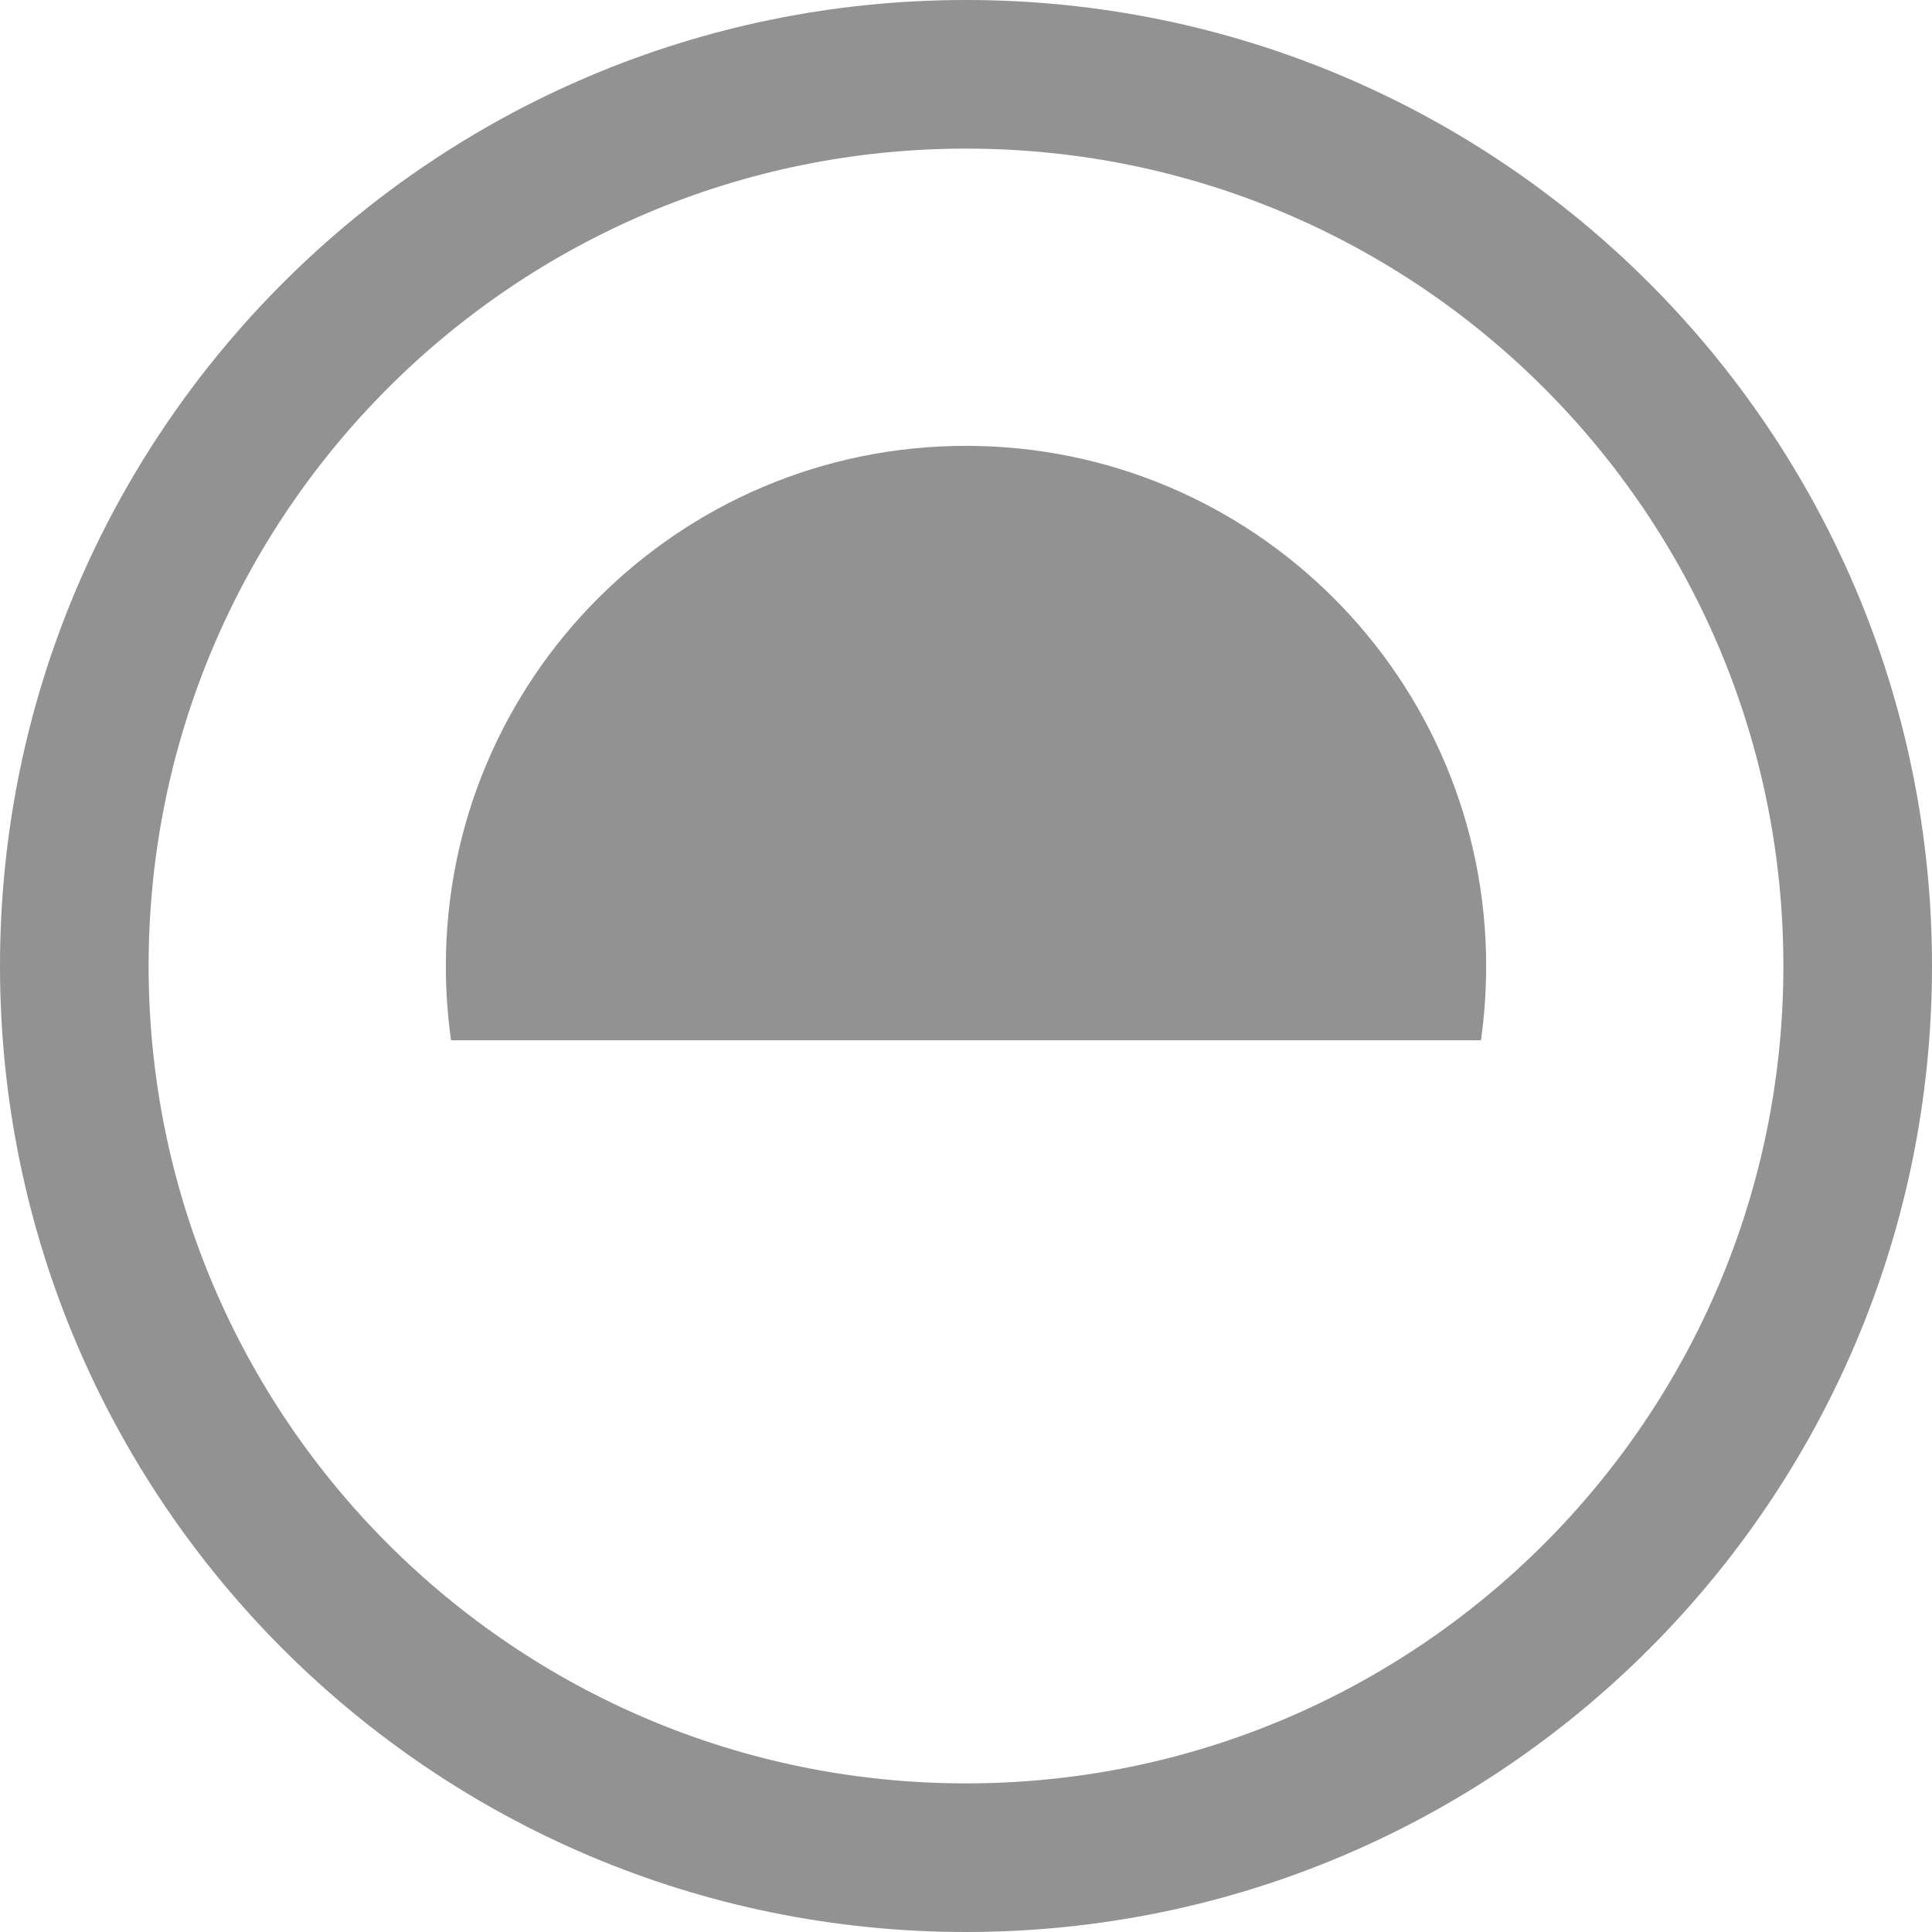
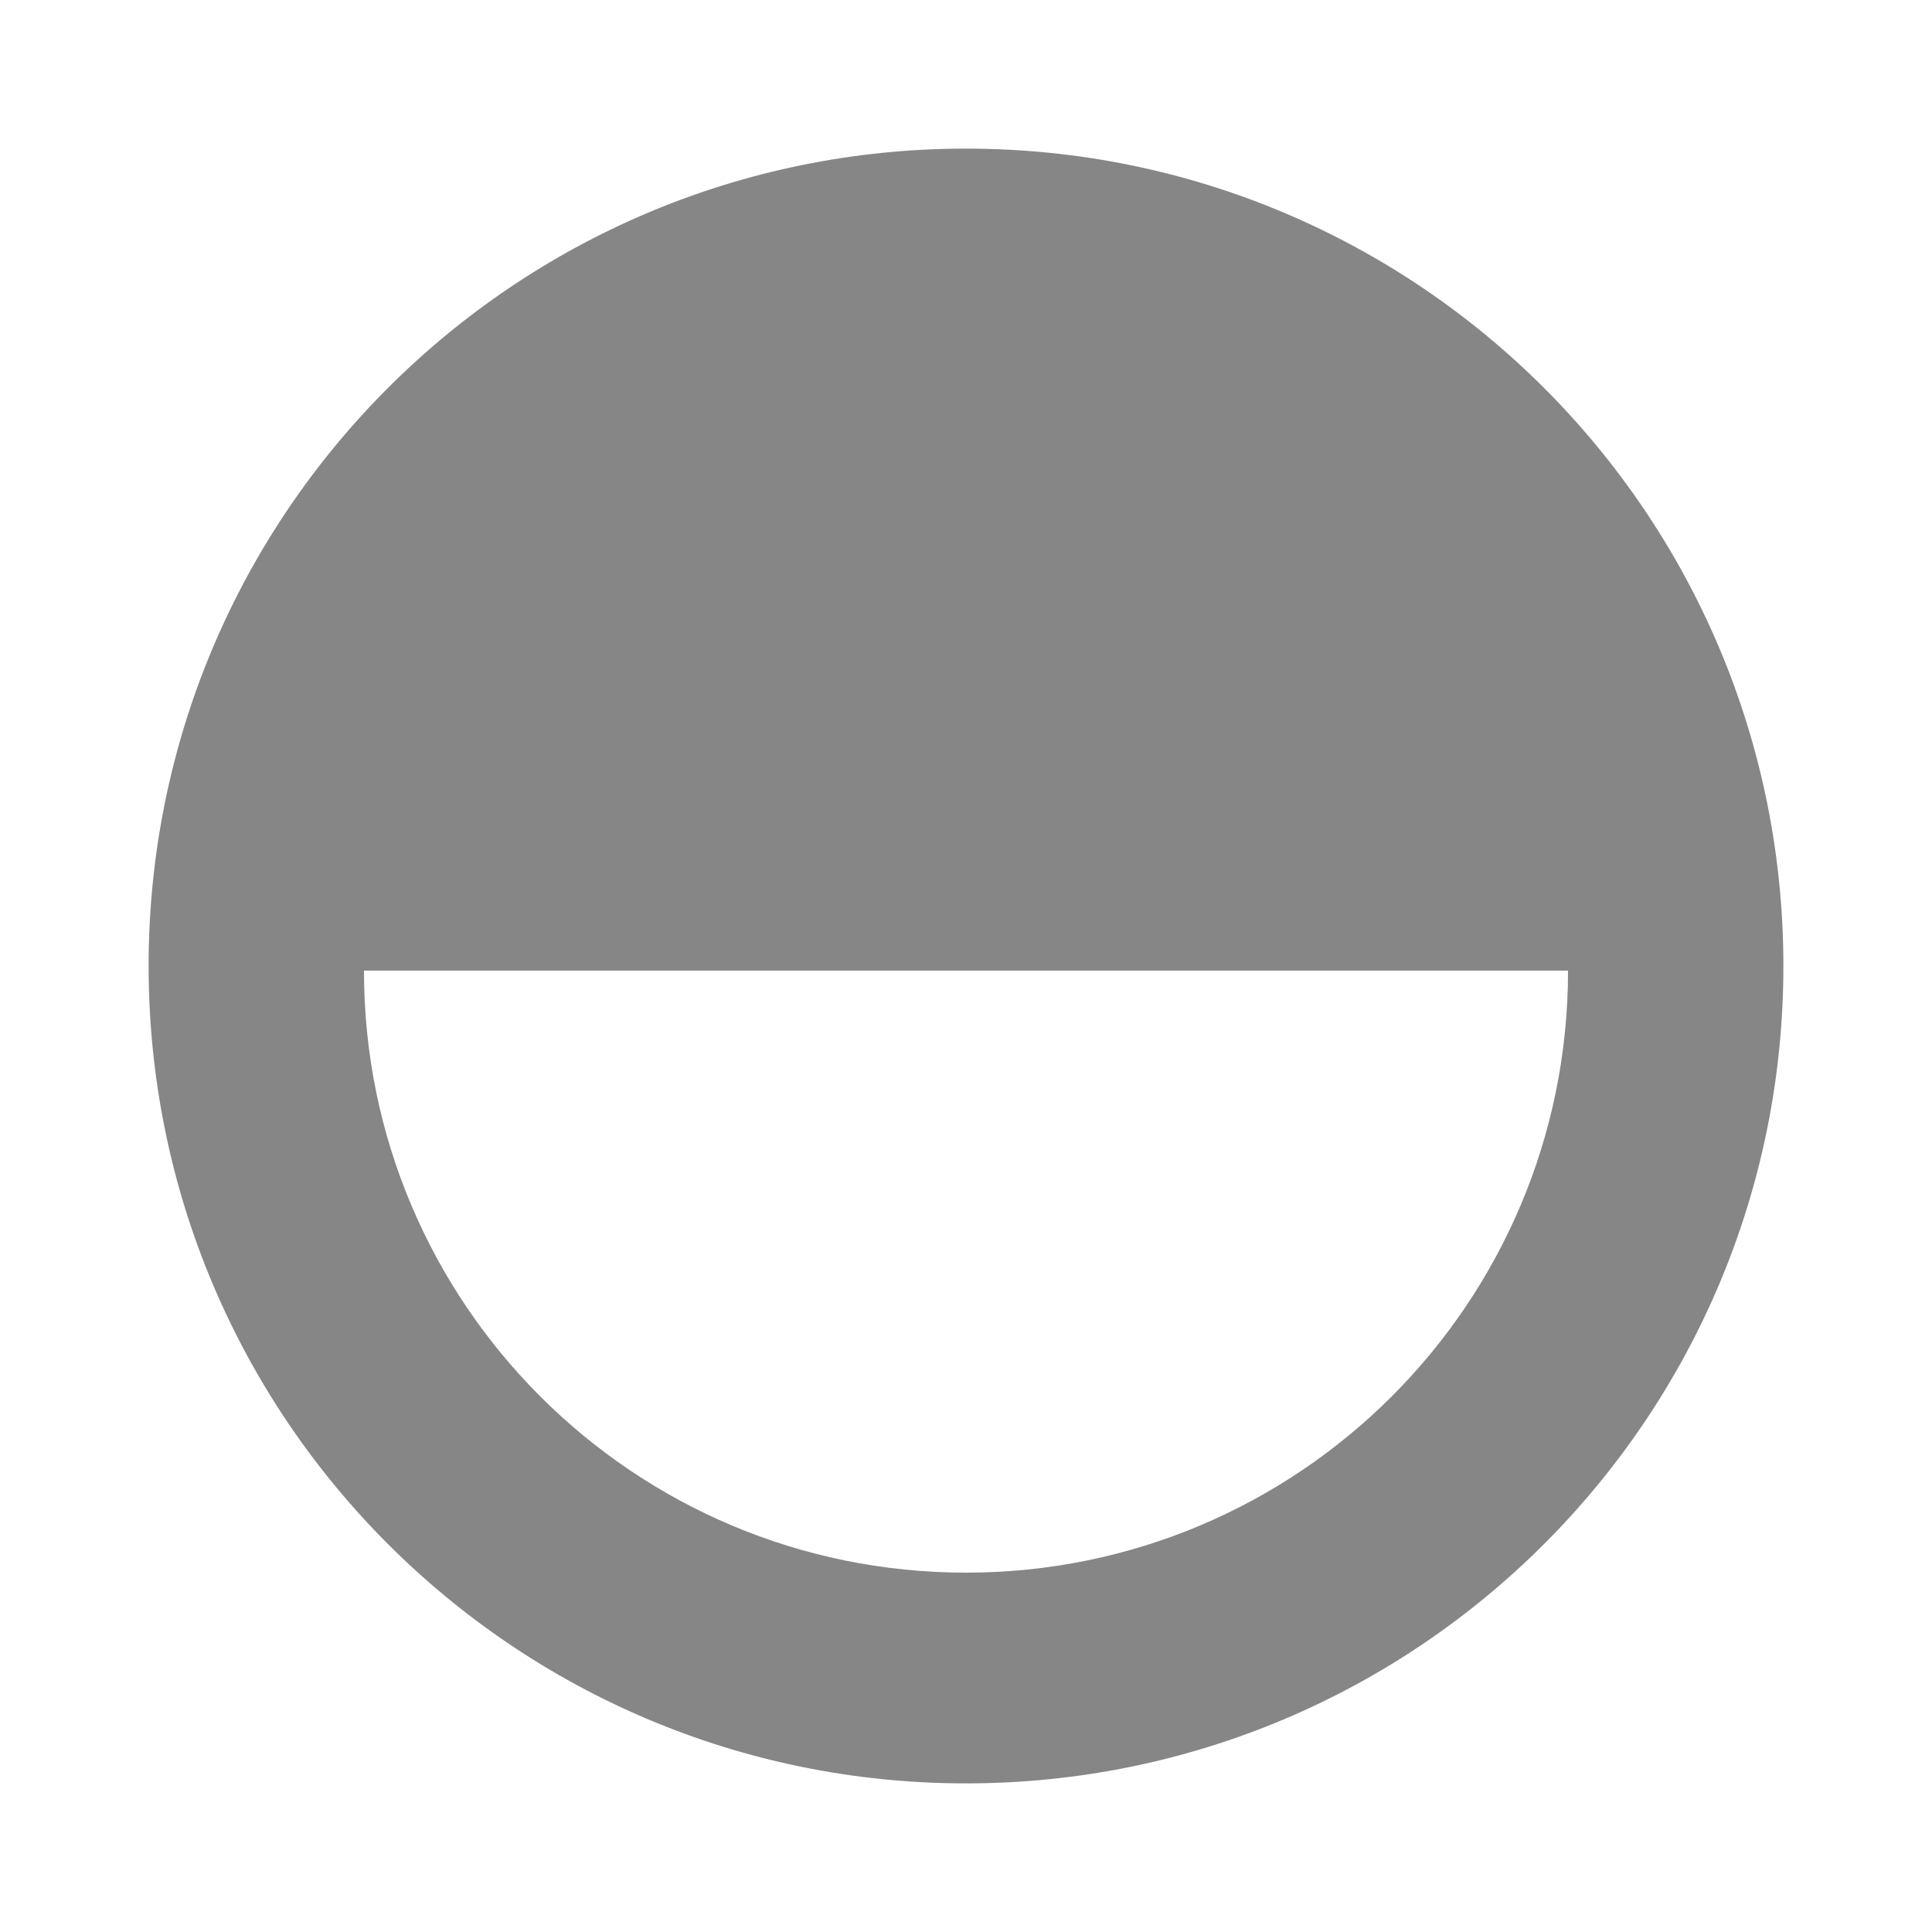
<svg xmlns="http://www.w3.org/2000/svg" version="1.1" viewBox="0 0 13 13">
-   <path fill="rgb(146, 146, 146)" fill-rule="evenodd" d="M 9.965 7 C 9.988 6.837 10 6.67 10 6.5 C 10 4.567 8.433 3 6.5 3 C 4.567 3 3 4.567 3 6.5 C 3 6.67 3.012 6.837 3.035 7 L 9.965 7 L 9.965 7 Z M 6.5 13 C 10.09 13 13 10.09 13 6.5 C 13 2.91 10.09 0 6.5 0 C 2.91 0 0 2.91 0 6.5 C 0 10.09 2.91 13 6.5 13 L 6.5 13 Z M 6.5 12 C 9.538 12 12 9.538 12 6.5 C 12 3.462 9.538 1 6.5 1 C 3.462 1 1 3.462 1 6.5 C 1 9.538 3.462 12 6.5 12 L 6.5 12 Z" />
+   <path fill="rgb(134, 134, 134)" d="M 6.5 12 C 3.461 12 1 9.539 1 6.5 C 1 3.461 3.461 1 6.5 1 C 9.539 1 12 3.461 12 6.5 C 12 9.539 9.539 12 6.5 12 Z M 2.449 6.531 C 2.449 8.77 4.262 10.582 6.5 10.582 C 8.738 10.582 10.551 8.77 10.551 6.531 Z" />
</svg>
